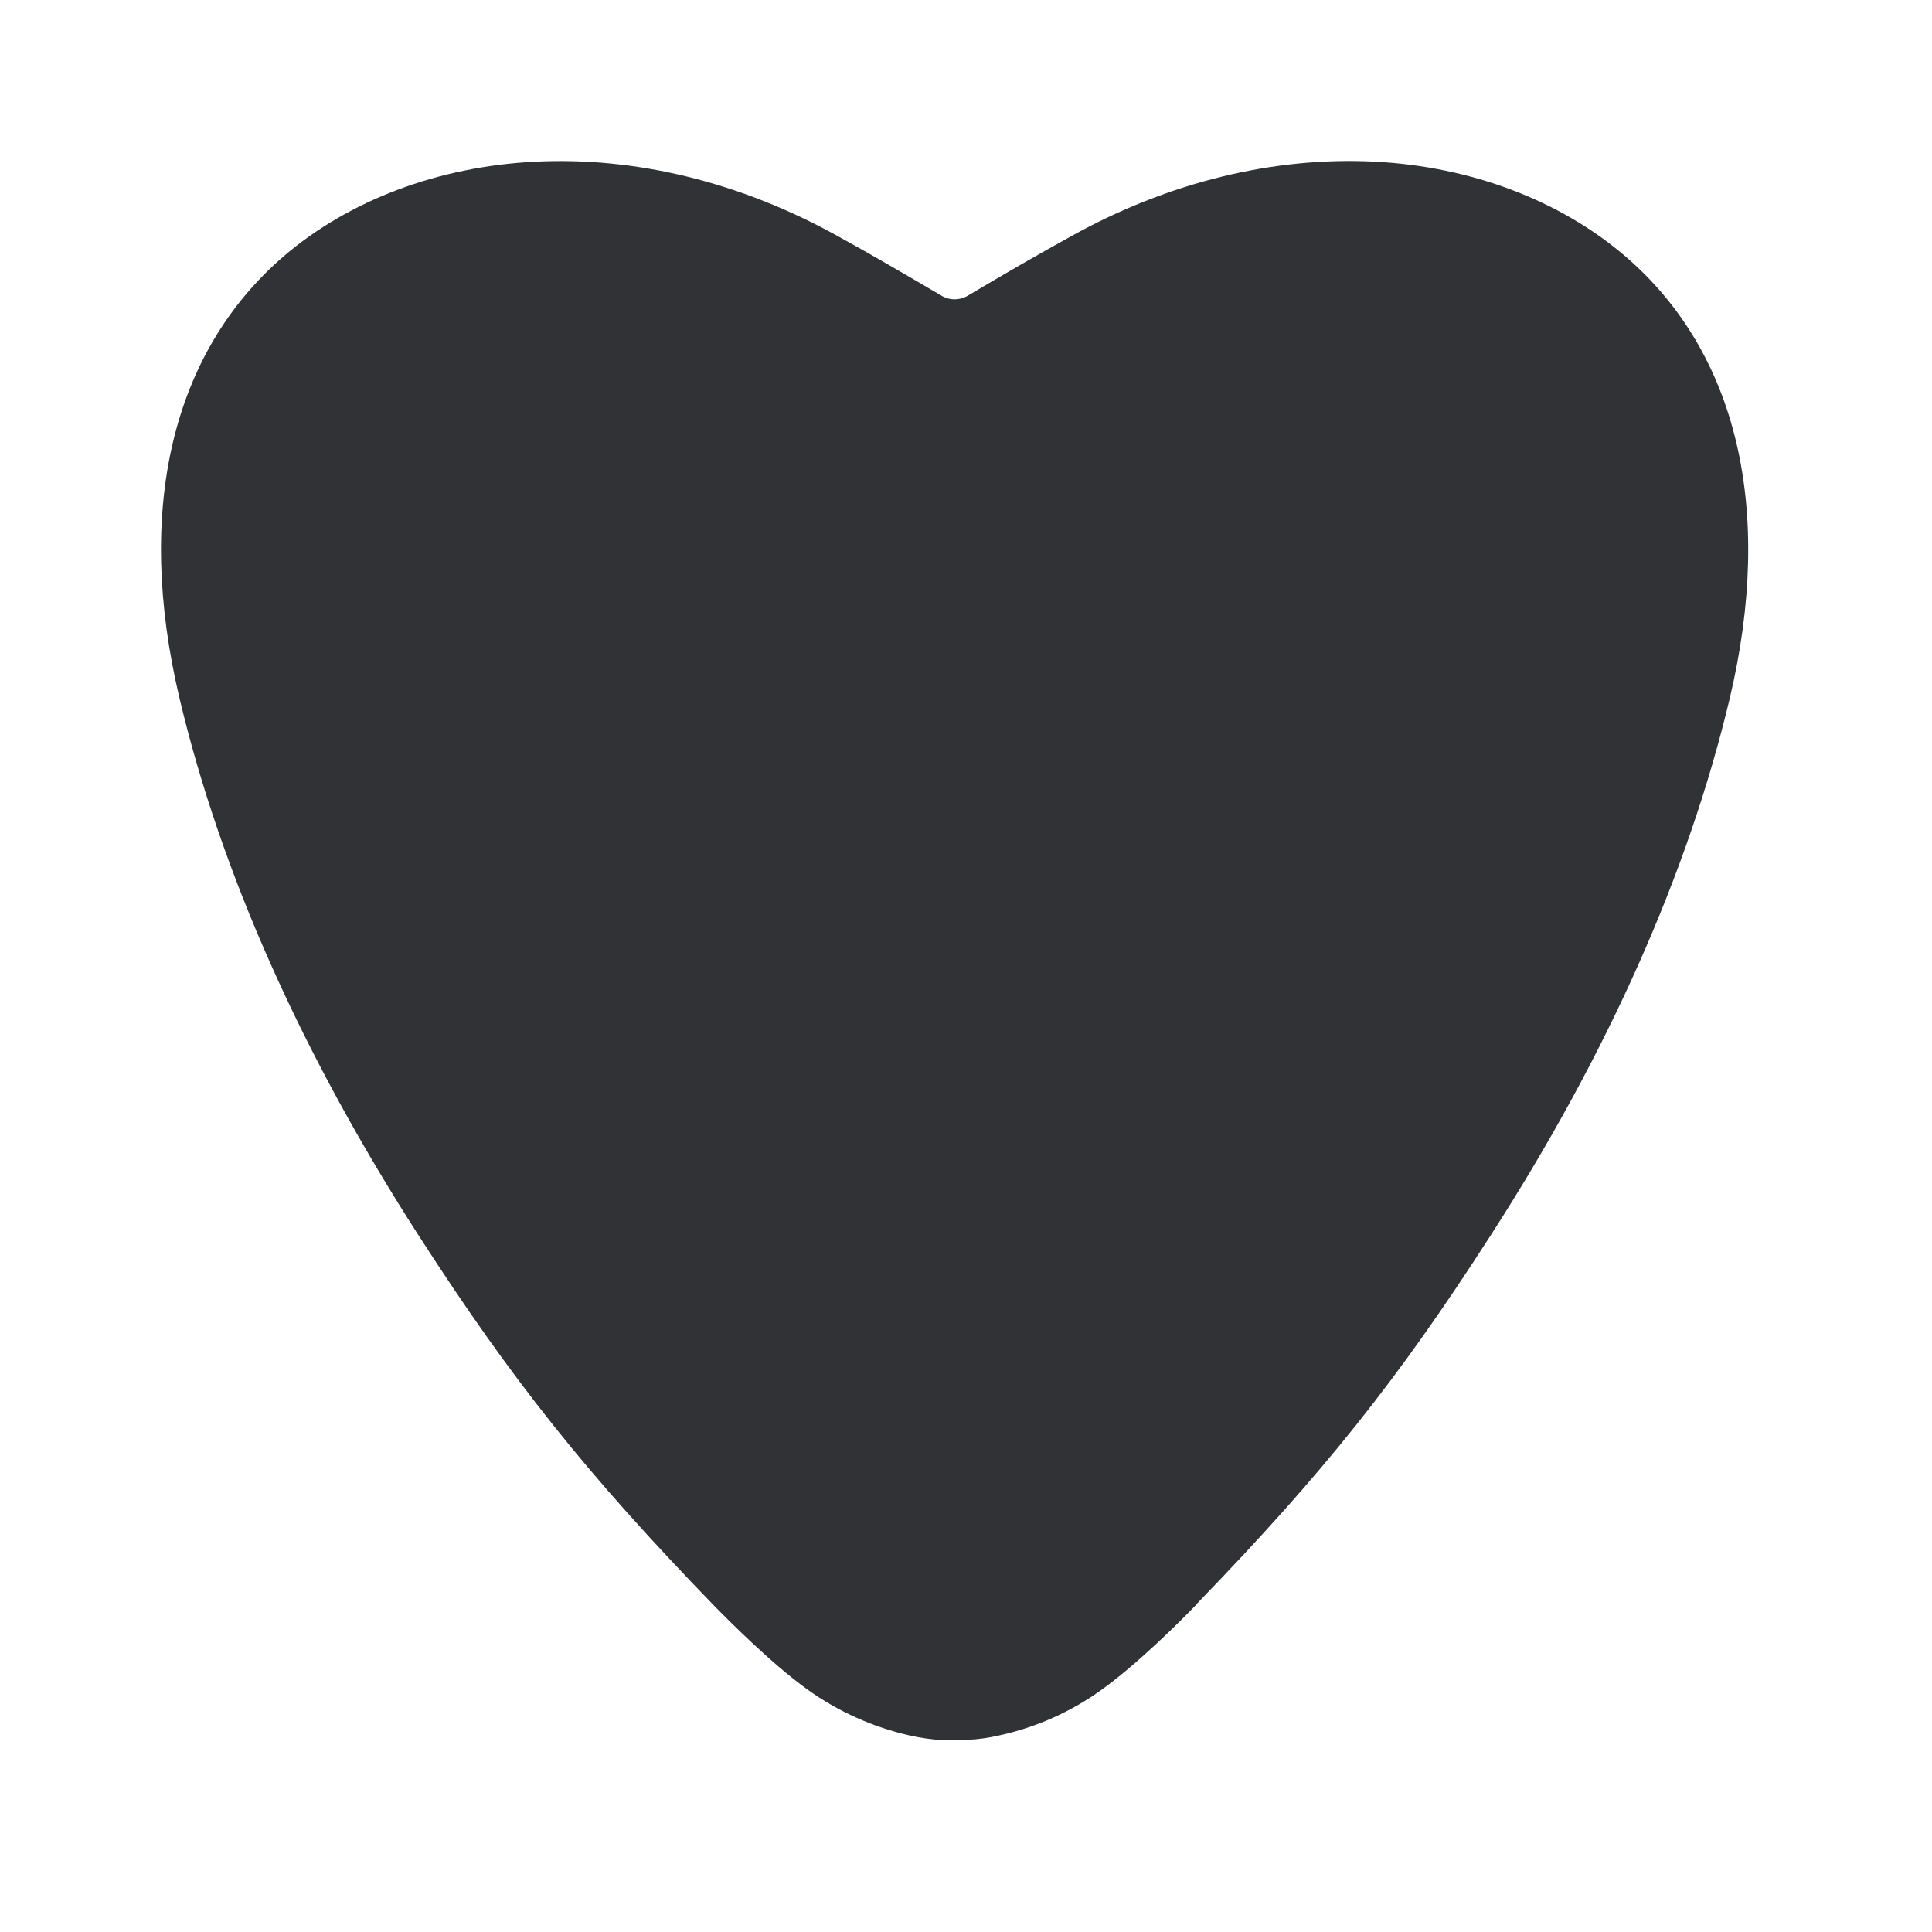
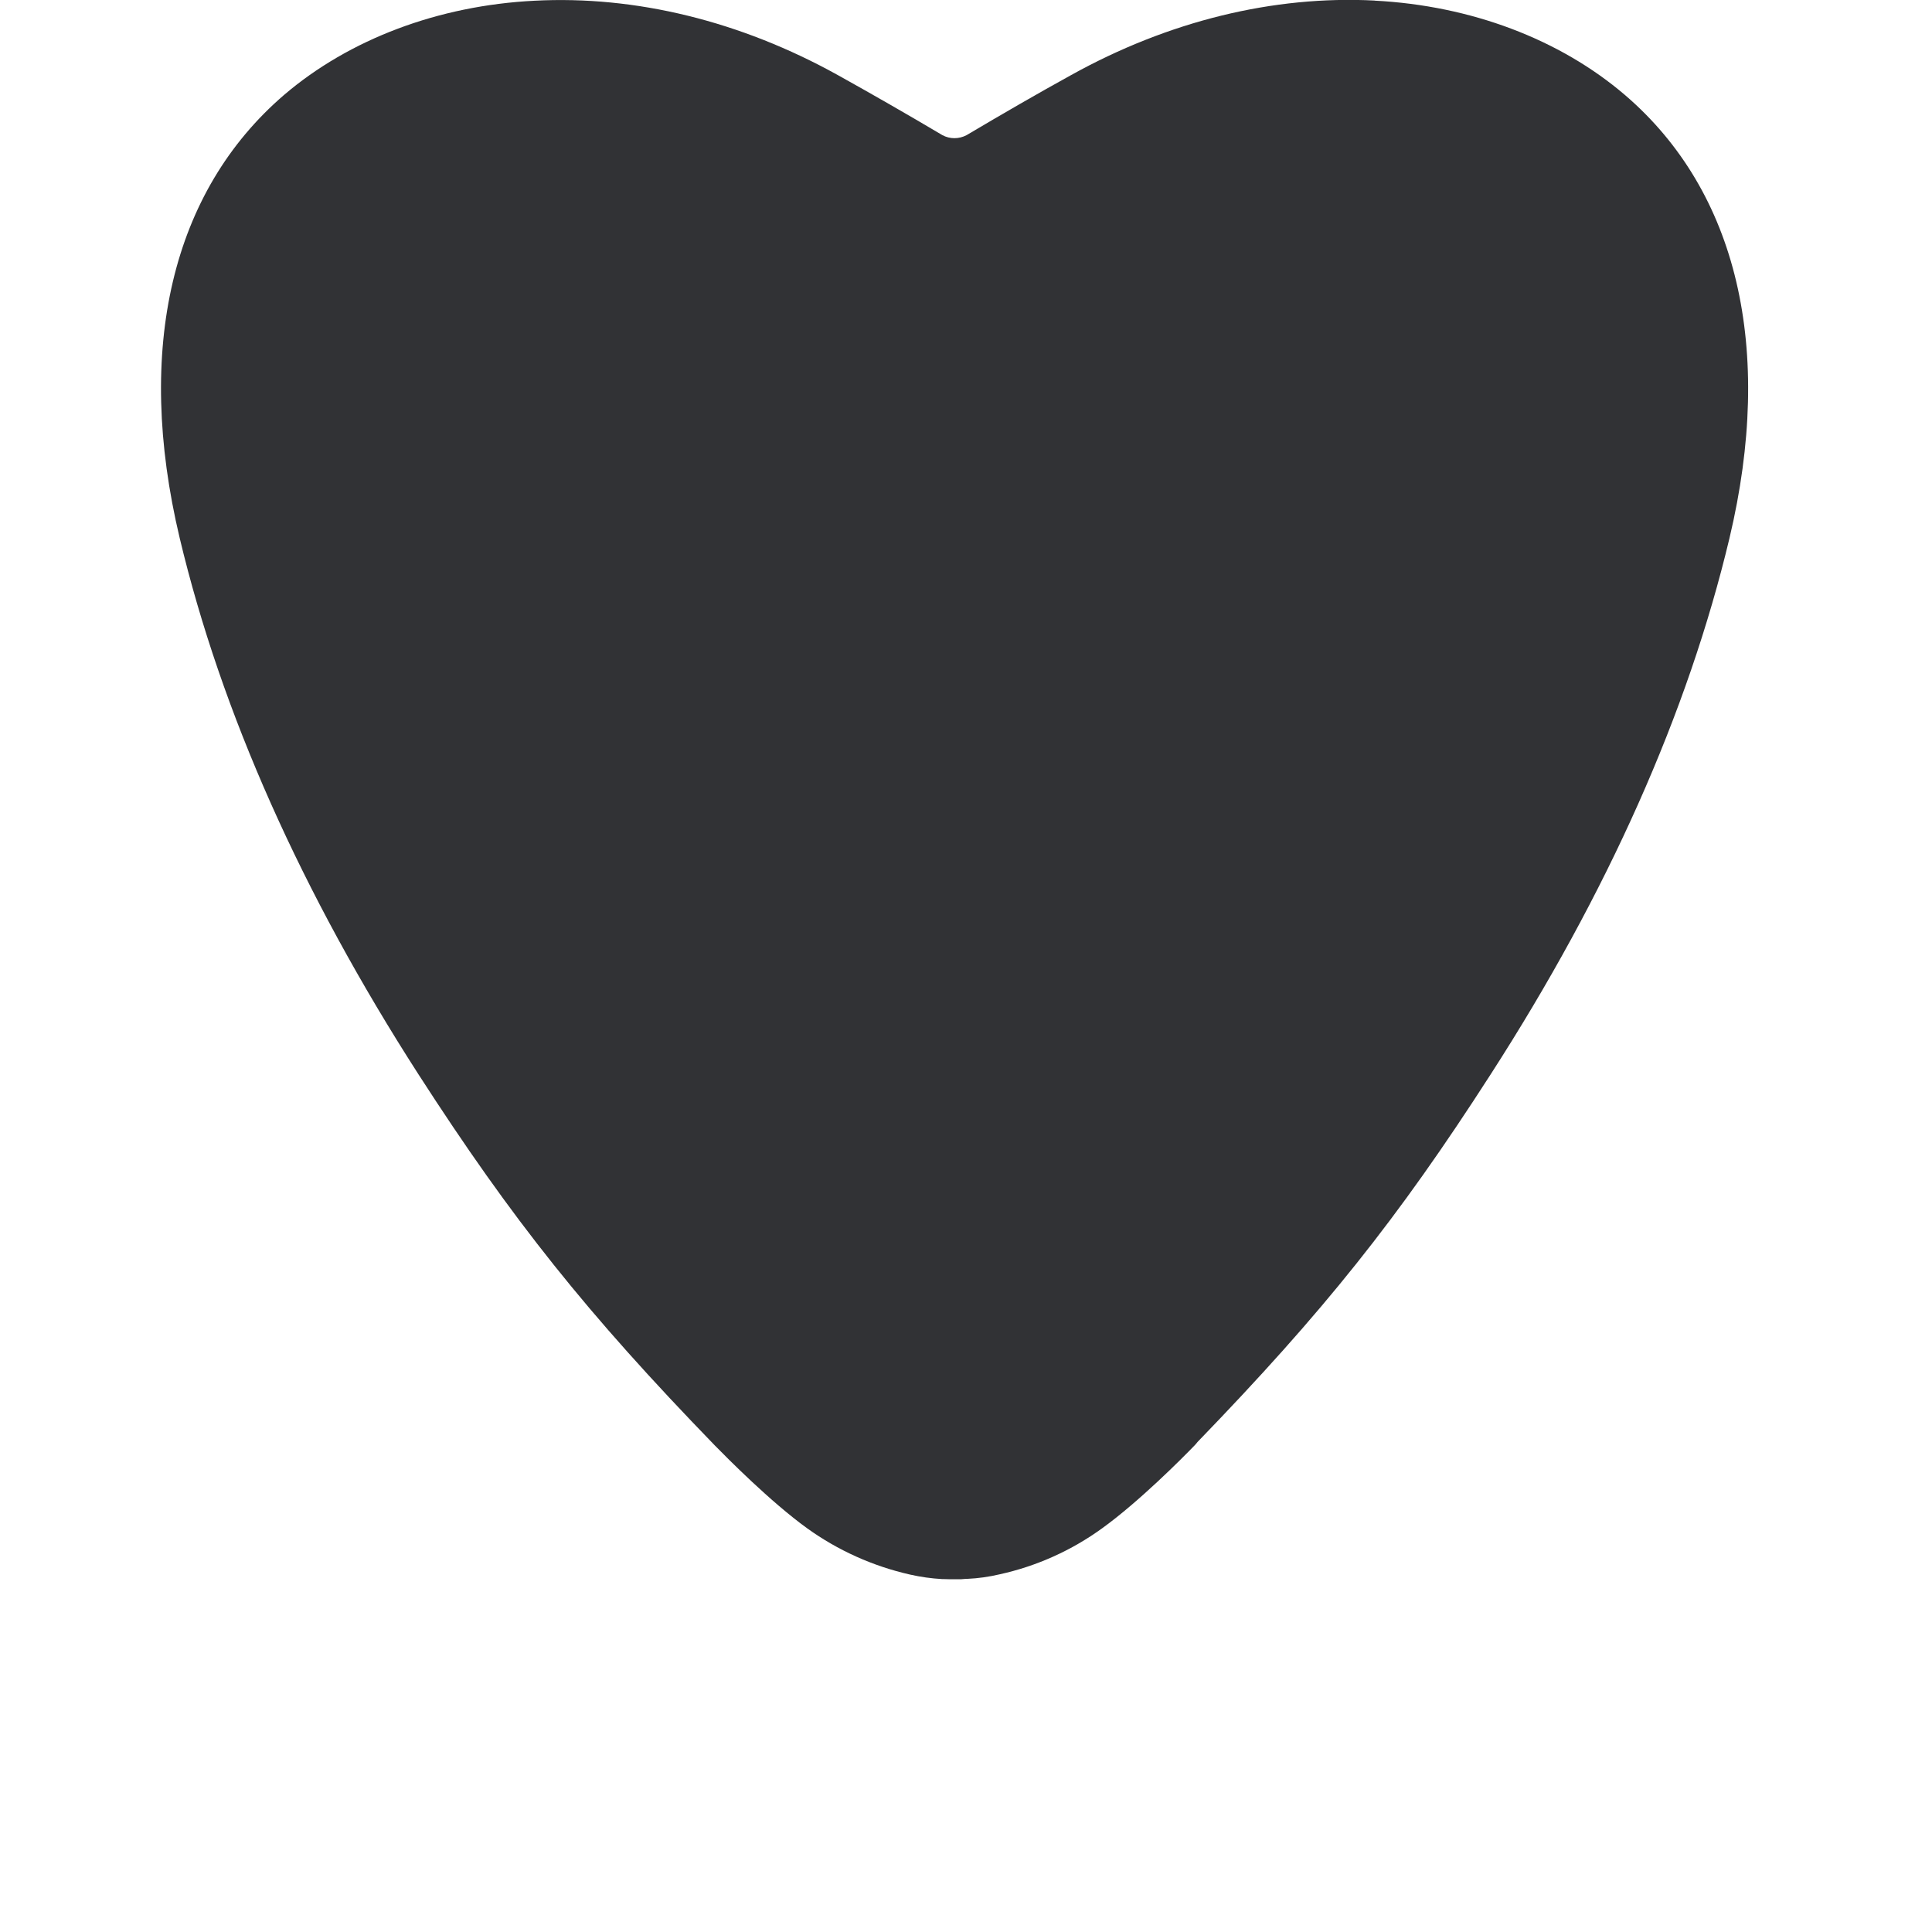
<svg xmlns="http://www.w3.org/2000/svg" width="24" height="24" viewBox="0 0 24 24">
-   <path d="M17.078 2.008c1.197.062 2.3.48 3.11 1.174 1.395 1.196 1.857 3.151 1.297 5.504-.516 2.163-1.513 4.404-2.97 6.664-1.15 1.79-2.075 2.947-3.638 4.563-.011.014-.023.028-.037.042-.154.16-.692.7-1.145 1.028a3.422 3.422 0 01-1.278.574c-.131.031-.266.05-.4.056H12l-.062.005-.078.001c-.05 0-.095 0-.137-.003h-.017a2.42 2.42 0 01-.4-.056c-.46-.103-.897-.3-1.278-.574-.457-.33-.994-.874-1.148-1.03-1.589-1.64-2.516-2.802-3.678-4.606-1.454-2.258-2.454-4.501-2.97-6.667-.56-2.352-.098-4.305 1.297-5.504.81-.692 1.916-1.109 3.11-1.17 1.257-.065 2.563.254 3.773.927.412.226.834.473 1.297.745.092.05.204.05.3 0 .462-.275.885-.519 1.3-.748 1.206-.67 2.512-.989 3.77-.925z" fill="#313235" fill-rule="nonzero" />
+   <path d="M17.078.008c1.196.062 2.3.48 3.11 1.174 1.394 1.196 1.856 3.151 1.296 5.504-.515 2.162-1.512 4.403-2.969 6.664-1.151 1.79-2.076 2.947-3.639 4.563a.487.487 0 01-.036.042c-.154.16-.692.7-1.146 1.028a3.422 3.422 0 01-1.277.574c-.132.031-.266.05-.4.056H12l-.062.005h-.078c-.05 0-.096 0-.138-.002h-.017a2.42 2.42 0 01-.4-.056c-.46-.104-.896-.3-1.277-.574-.457-.33-.995-.874-1.149-1.031-1.588-1.639-2.515-2.801-3.678-4.605-1.453-2.258-2.453-4.502-2.969-6.667-.56-2.353-.098-4.305 1.297-5.504.81-.692 1.916-1.11 3.11-1.17C7.895-.057 9.2.262 10.41.934a54.2 54.2 0 011.297.745c.093.05.205.05.3 0 .462-.274.885-.518 1.3-.747 1.207-.67 2.512-.99 3.77-.925z" fill="#313235" fill-rule="nonzero" />
</svg>
